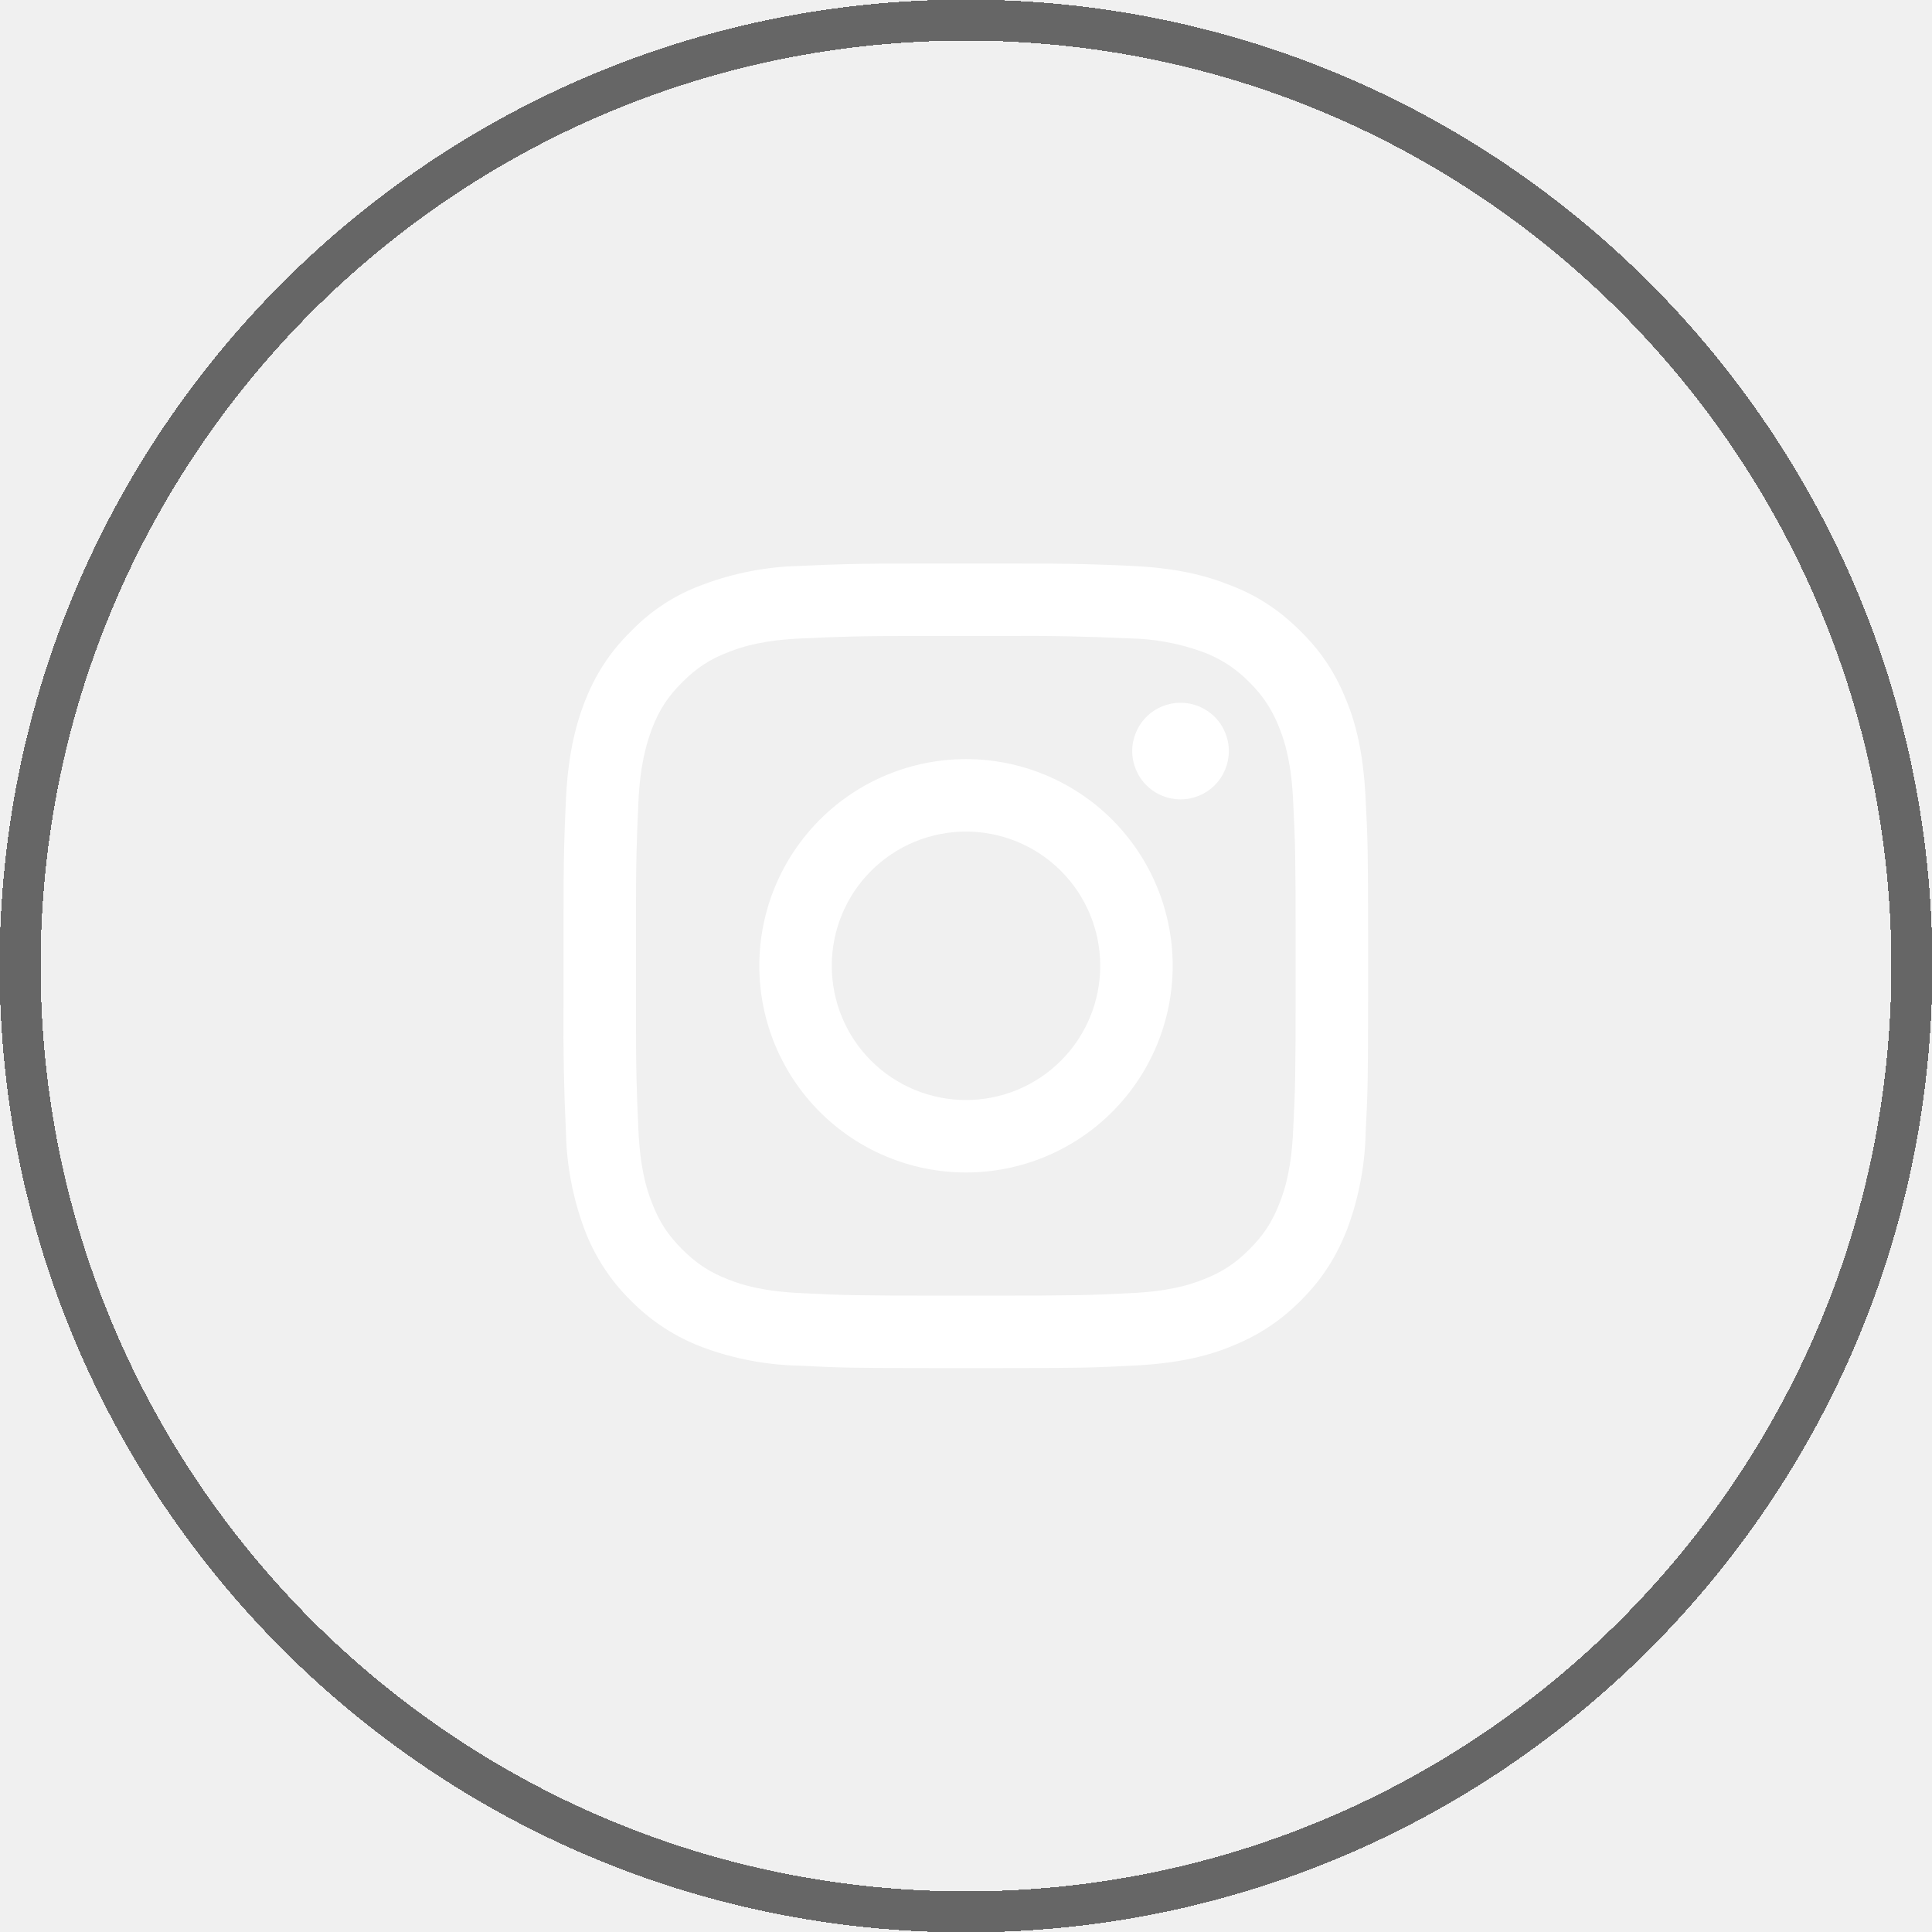
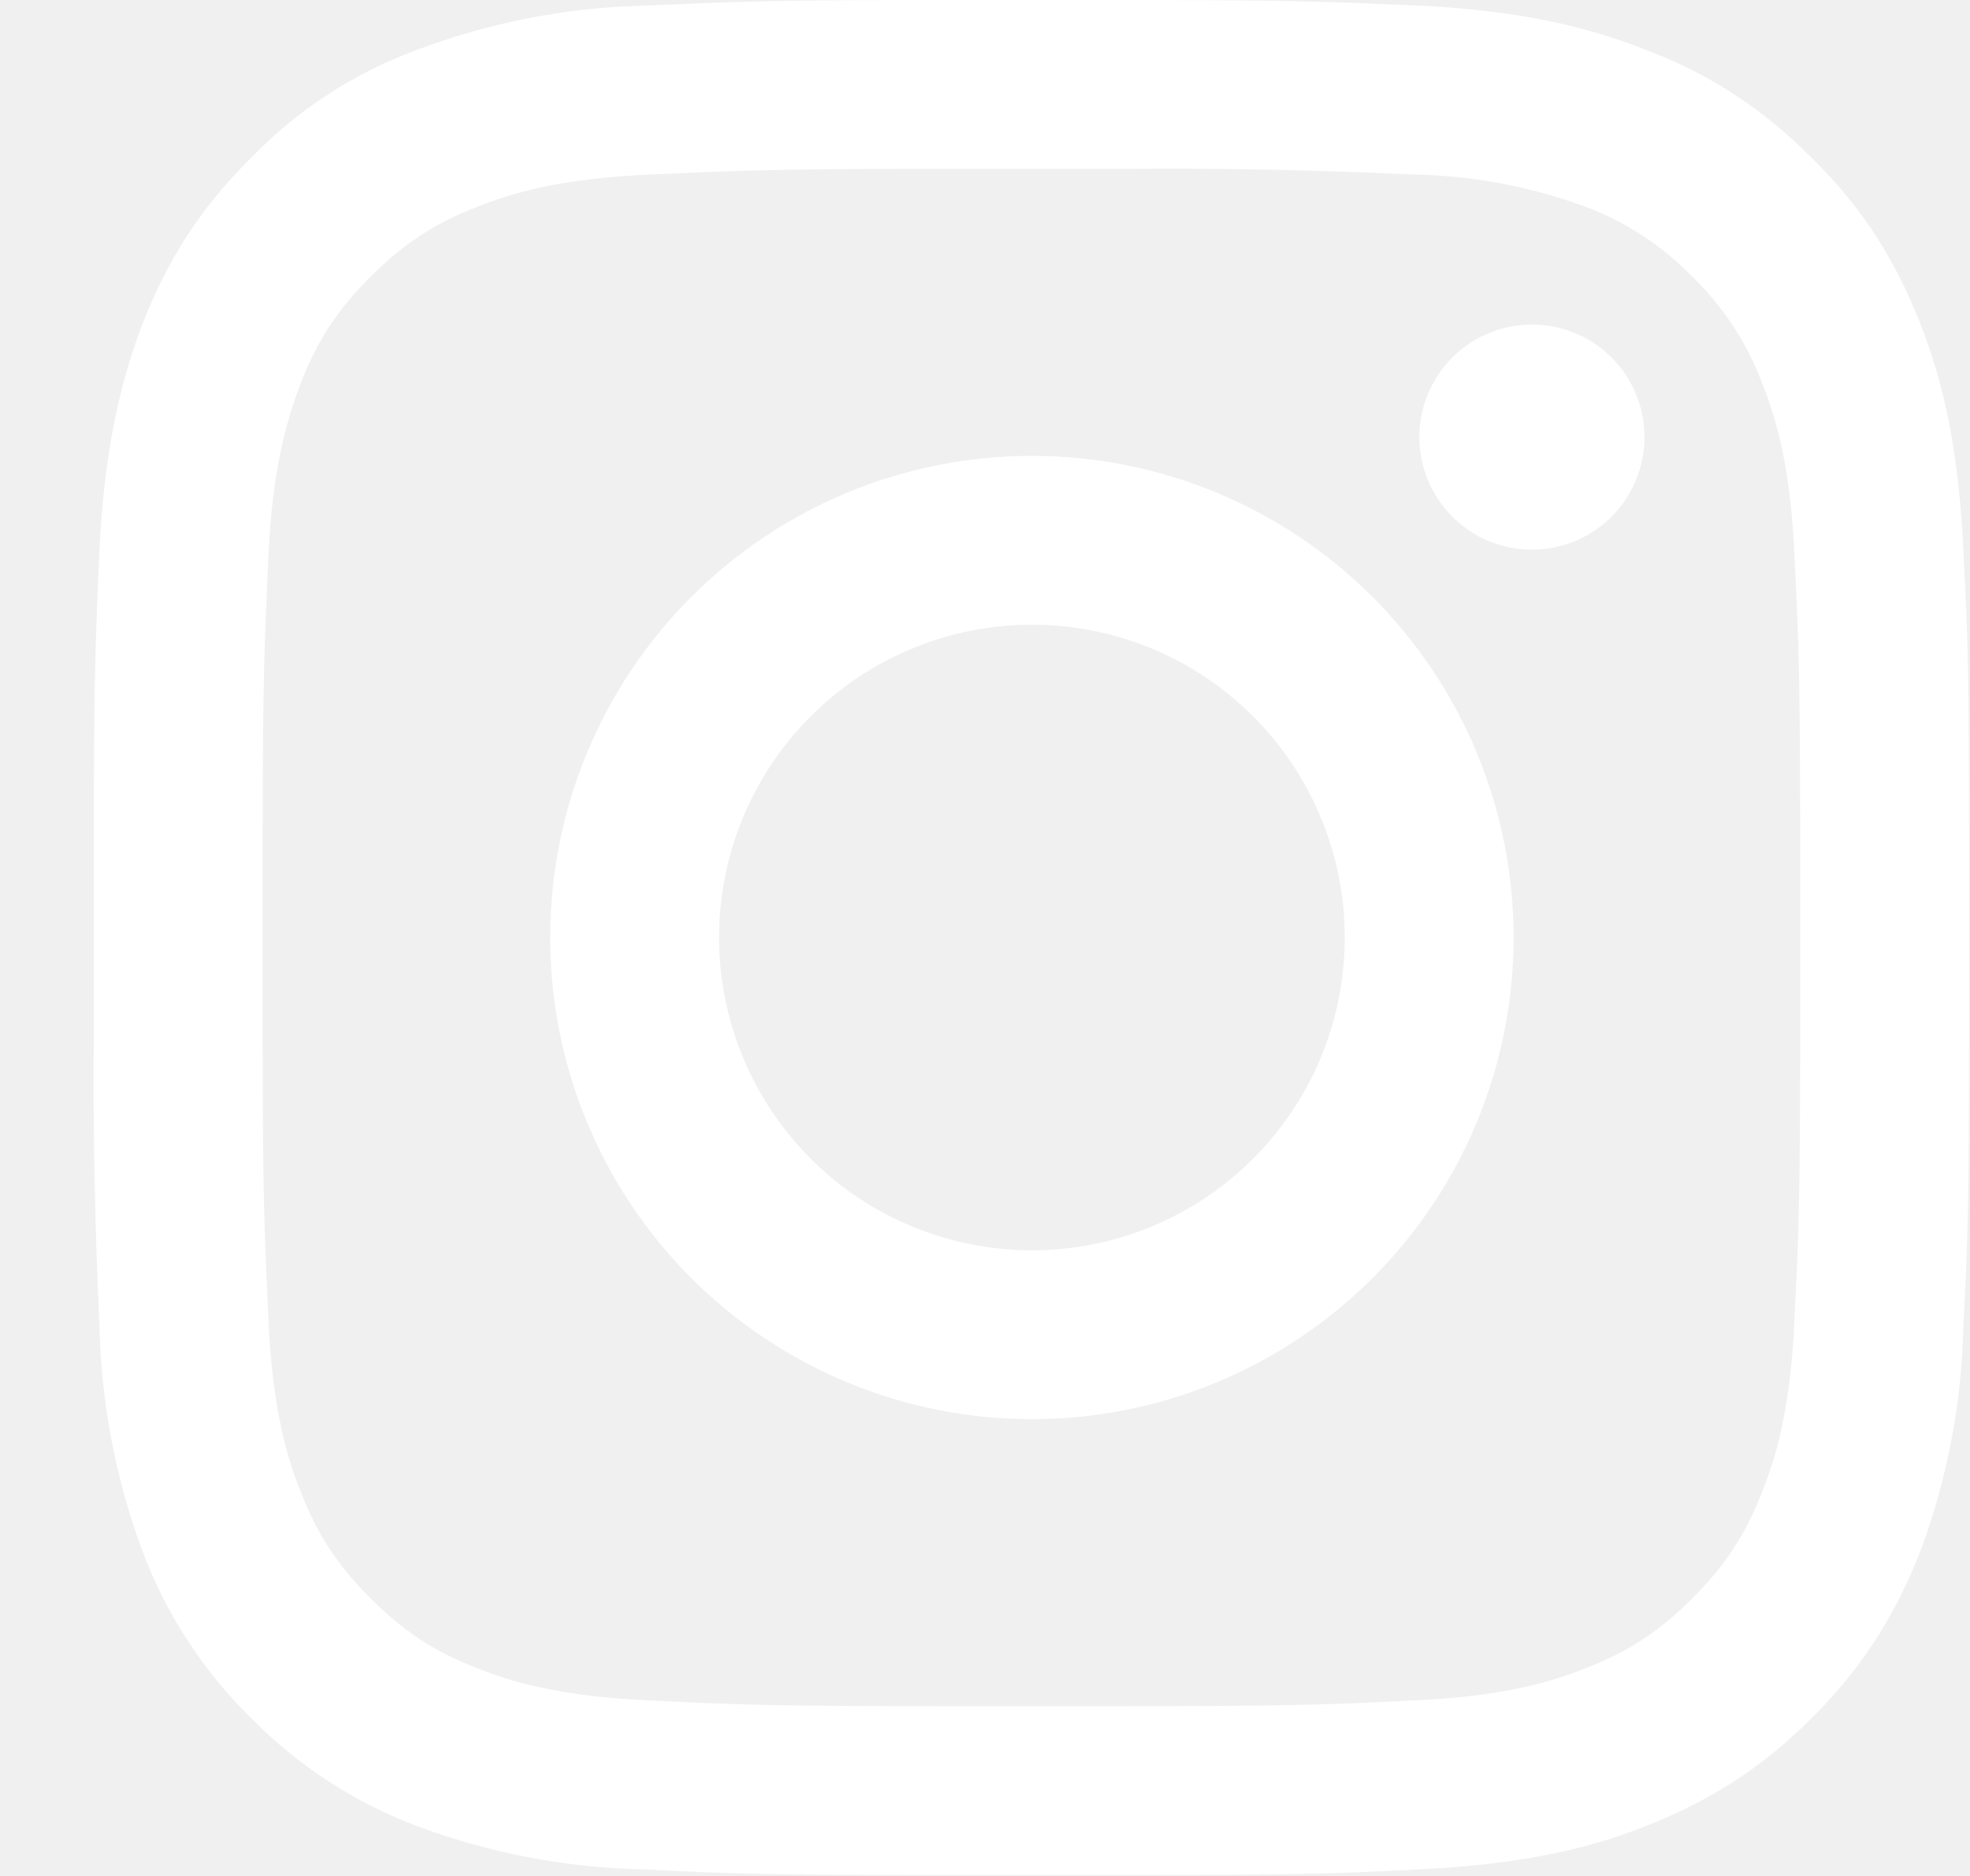
- <svg xmlns="http://www.w3.org/2000/svg" class="ico-svg" width="48" height="48" viewBox="0 0 48 48" fill="none">
-   <g filter="url(#filter0_d)">
-     <rect x="0.5" y="0.5" width="47" height="47" rx="23.5" stroke="#666666" />
-   </g>
-   <path class="ico-path" d="M25.02 14C26.82 14 27.2 14.02 28.12 14.06C29.18 14.11 29.91 14.28 30.54 14.53C31.2 14.78 31.76 15.13 32.31 15.68C32.87 16.23 33.21 16.79 33.47 17.45C33.72 18.08 33.88 18.81 33.93 19.88C33.98 20.83 33.99 21.2 33.99 23.2V24.8C33.99 26.8 33.98 27.17 33.93 28.12C33.914 28.947 33.759 29.765 33.47 30.54C33.21 31.2 32.87 31.76 32.32 32.31C31.76 32.87 31.2 33.21 30.54 33.47C29.91 33.72 29.18 33.88 28.12 33.93C27.17 33.98 26.79 33.99 24.79 33.99H23.2C21.2 33.99 20.83 33.98 19.87 33.93C19.043 33.914 18.225 33.759 17.45 33.47C16.784 33.219 16.18 32.827 15.68 32.32C15.168 31.819 14.772 31.211 14.52 30.54C14.232 29.765 14.076 28.947 14.06 28.12C14.011 27.087 13.991 26.054 14 25.02V22.97C14 21.17 14.02 20.79 14.06 19.87C14.11 18.81 14.28 18.08 14.52 17.45C14.78 16.79 15.12 16.23 15.68 15.68C16.175 15.167 16.78 14.774 17.45 14.53C18.224 14.238 19.043 14.079 19.87 14.06C20.79 14.02 21.17 14 22.97 14H25.02ZM25.04 15.8H22.95C21.22 15.8 20.85 15.82 19.95 15.86C18.98 15.9 18.45 16.06 18.1 16.2C17.63 16.38 17.3 16.6 16.95 16.95C16.6 17.3 16.38 17.63 16.2 18.1C16.07 18.45 15.9 18.98 15.86 19.96C15.82 20.86 15.8 21.22 15.8 22.96V25.04C15.8 26.78 15.82 27.14 15.86 28.04C15.9 29.01 16.06 29.54 16.2 29.89C16.38 30.36 16.6 30.69 16.95 31.04C17.3 31.39 17.63 31.61 18.1 31.79C18.45 31.93 18.98 32.09 19.96 32.13C20.93 32.18 21.28 32.19 23.44 32.19H24.55C26.72 32.19 27.06 32.18 28.04 32.13C29.01 32.09 29.54 31.93 29.89 31.79C30.36 31.61 30.69 31.39 31.04 31.04C31.39 30.69 31.61 30.36 31.79 29.89C31.93 29.54 32.09 29.01 32.13 28.04C32.18 27.06 32.19 26.72 32.19 24.55V23.45C32.19 21.28 32.18 20.93 32.13 19.95C32.09 18.98 31.93 18.45 31.79 18.1C31.629 17.665 31.373 17.273 31.04 16.95C30.718 16.617 30.325 16.361 29.89 16.2C29.297 15.983 28.672 15.868 28.04 15.86C27.041 15.812 26.04 15.792 25.04 15.8ZM24 18.86C25.362 18.86 26.668 19.401 27.631 20.364C28.594 21.327 29.135 22.633 29.135 23.995C29.135 25.357 28.594 26.663 27.631 27.626C26.668 28.589 25.362 29.13 24 29.13C22.638 29.13 21.332 28.589 20.369 27.626C19.406 26.663 18.865 25.357 18.865 23.995C18.865 22.633 19.406 21.327 20.369 20.364C21.332 19.401 22.638 18.86 24 18.86ZM24 20.66C23.116 20.66 22.267 21.011 21.642 21.637C21.016 22.262 20.665 23.11 20.665 23.995C20.665 24.88 21.016 25.728 21.642 26.353C22.267 26.979 23.116 27.33 24 27.33C24.884 27.33 25.733 26.979 26.358 26.353C26.984 25.728 27.335 24.88 27.335 23.995C27.335 23.11 26.984 22.262 26.358 21.637C25.733 21.011 24.884 20.66 24 20.66ZM29.33 17.46C29.648 17.46 29.953 17.586 30.179 17.811C30.404 18.037 30.53 18.342 30.53 18.66C30.53 18.978 30.404 19.284 30.179 19.509C29.953 19.734 29.648 19.86 29.33 19.86C29.012 19.86 28.706 19.734 28.482 19.509C28.256 19.284 28.13 18.978 28.13 18.66C28.13 18.342 28.256 18.037 28.482 17.811C28.706 17.586 29.012 17.46 29.33 17.46Z" fill="white" />
-   <defs>
-     <filter id="filter0_d" x="0" y="0" width="48" height="48" filterUnits="userSpaceOnUse" color-interpolation-filters="sRGB">
-       <feFlood flood-opacity="0" result="BackgroundImageFix" />
-       <feColorMatrix in="SourceAlpha" type="matrix" values="0 0 0 0 0 0 0 0 0 0 0 0 0 0 0 0 0 0 127 0" result="hardAlpha" />
-       <feOffset />
-       <feColorMatrix type="matrix" values="0 0 0 0 0.4 0 0 0 0 0.4 0 0 0 0 0.4 0 0 0 1 0" />
-       <feBlend mode="normal" in2="BackgroundImageFix" result="effect1_dropShadow" />
-       <feBlend mode="normal" in="SourceGraphic" in2="effect1_dropShadow" result="shape" />
-     </filter>
-   </defs>
+ <svg xmlns="http://www.w3.org/2000/svg" width="21" height="20" viewBox="0 0 21 20" fill="none">
+   <path d="M12.02 0C13.82 0 14.2 0.02 15.12 0.06C16.18 0.11 16.91 0.28 17.54 0.53C18.2 0.78 18.76 1.13 19.31 1.68C19.87 2.23 20.21 2.79 20.47 3.45C20.72 4.08 20.88 4.81 20.93 5.88C20.98 6.83 20.99 7.2 20.99 9.2V10.8C20.99 12.8 20.98 13.17 20.93 14.12C20.914 14.947 20.759 15.765 20.47 16.54C20.21 17.2 19.87 17.76 19.32 18.31C18.76 18.87 18.2 19.21 17.54 19.47C16.91 19.72 16.18 19.88 15.12 19.93C14.17 19.98 13.79 19.99 11.79 19.99H10.2C8.2 19.99 7.83 19.98 6.87 19.93C6.043 19.914 5.225 19.759 4.45 19.47C3.784 19.22 3.18 18.827 2.68 18.32C2.168 17.819 1.772 17.211 1.52 16.54C1.232 15.765 1.076 14.947 1.06 14.12C1.011 13.087 0.991 12.054 1 11.02V8.97C1 7.17 1.02 6.79 1.06 5.87C1.11 4.81 1.28 4.08 1.52 3.45C1.78 2.79 2.12 2.23 2.68 1.68C3.175 1.167 3.781 0.774 4.45 0.53C5.225 0.238 6.043 0.079 6.87 0.06C7.79 0.02 8.17 0 9.97 0H12.02ZM12.04 1.8H9.95C8.22 1.8 7.85 1.82 6.95 1.86C5.98 1.9 5.45 2.06 5.1 2.2C4.63 2.38 4.3 2.6 3.95 2.95C3.6 3.3 3.38 3.63 3.2 4.1C3.07 4.45 2.9 4.98 2.86 5.96C2.82 6.86 2.8 7.22 2.8 8.96V11.04C2.8 12.78 2.82 13.14 2.86 14.04C2.9 15.01 3.06 15.54 3.2 15.89C3.38 16.36 3.6 16.69 3.95 17.04C4.3 17.39 4.63 17.61 5.1 17.79C5.45 17.93 5.98 18.09 6.96 18.13C7.93 18.18 8.28 18.19 10.44 18.19H11.55C13.72 18.19 14.06 18.18 15.04 18.13C16.01 18.09 16.54 17.93 16.89 17.79C17.36 17.61 17.69 17.39 18.04 17.04C18.39 16.69 18.61 16.36 18.79 15.89C18.93 15.54 19.09 15.01 19.13 14.04C19.18 13.06 19.19 12.72 19.19 10.55V9.45C19.19 7.28 19.18 6.93 19.13 5.95C19.09 4.98 18.93 4.45 18.79 4.1C18.629 3.665 18.373 3.272 18.04 2.95C17.718 2.617 17.325 2.361 16.89 2.2C16.297 1.983 15.672 1.868 15.04 1.86C14.041 1.812 13.04 1.792 12.04 1.8ZM11 4.86C12.362 4.86 13.668 5.401 14.631 6.364C15.594 7.327 16.135 8.633 16.135 9.995C16.135 11.357 15.594 12.663 14.631 13.626C13.668 14.589 12.362 15.13 11 15.13C9.638 15.13 8.332 14.589 7.369 13.626C6.406 12.663 5.865 11.357 5.865 9.995C5.865 8.633 6.406 7.327 7.369 6.364C8.332 5.401 9.638 4.86 11 4.86ZM11 6.66C10.116 6.66 9.267 7.011 8.642 7.637C8.017 8.262 7.665 9.111 7.665 9.995C7.665 10.88 8.017 11.728 8.642 12.353C9.267 12.979 10.116 13.33 11 13.33C11.885 13.33 12.733 12.979 13.358 12.353C13.984 11.728 14.335 10.88 14.335 9.995C14.335 9.111 13.984 8.262 13.358 7.637C12.733 7.011 11.885 6.66 11 6.66ZM16.33 3.46C16.648 3.46 16.954 3.586 17.179 3.811C17.404 4.037 17.53 4.342 17.53 4.66C17.53 4.978 17.404 5.283 17.179 5.509C16.954 5.734 16.648 5.86 16.33 5.86C16.012 5.86 15.707 5.734 15.482 5.509C15.257 5.283 15.13 4.978 15.13 4.66C15.13 4.342 15.257 4.037 15.482 3.811C15.707 3.586 16.012 3.46 16.33 3.46Z" fill="white" />
</svg>
